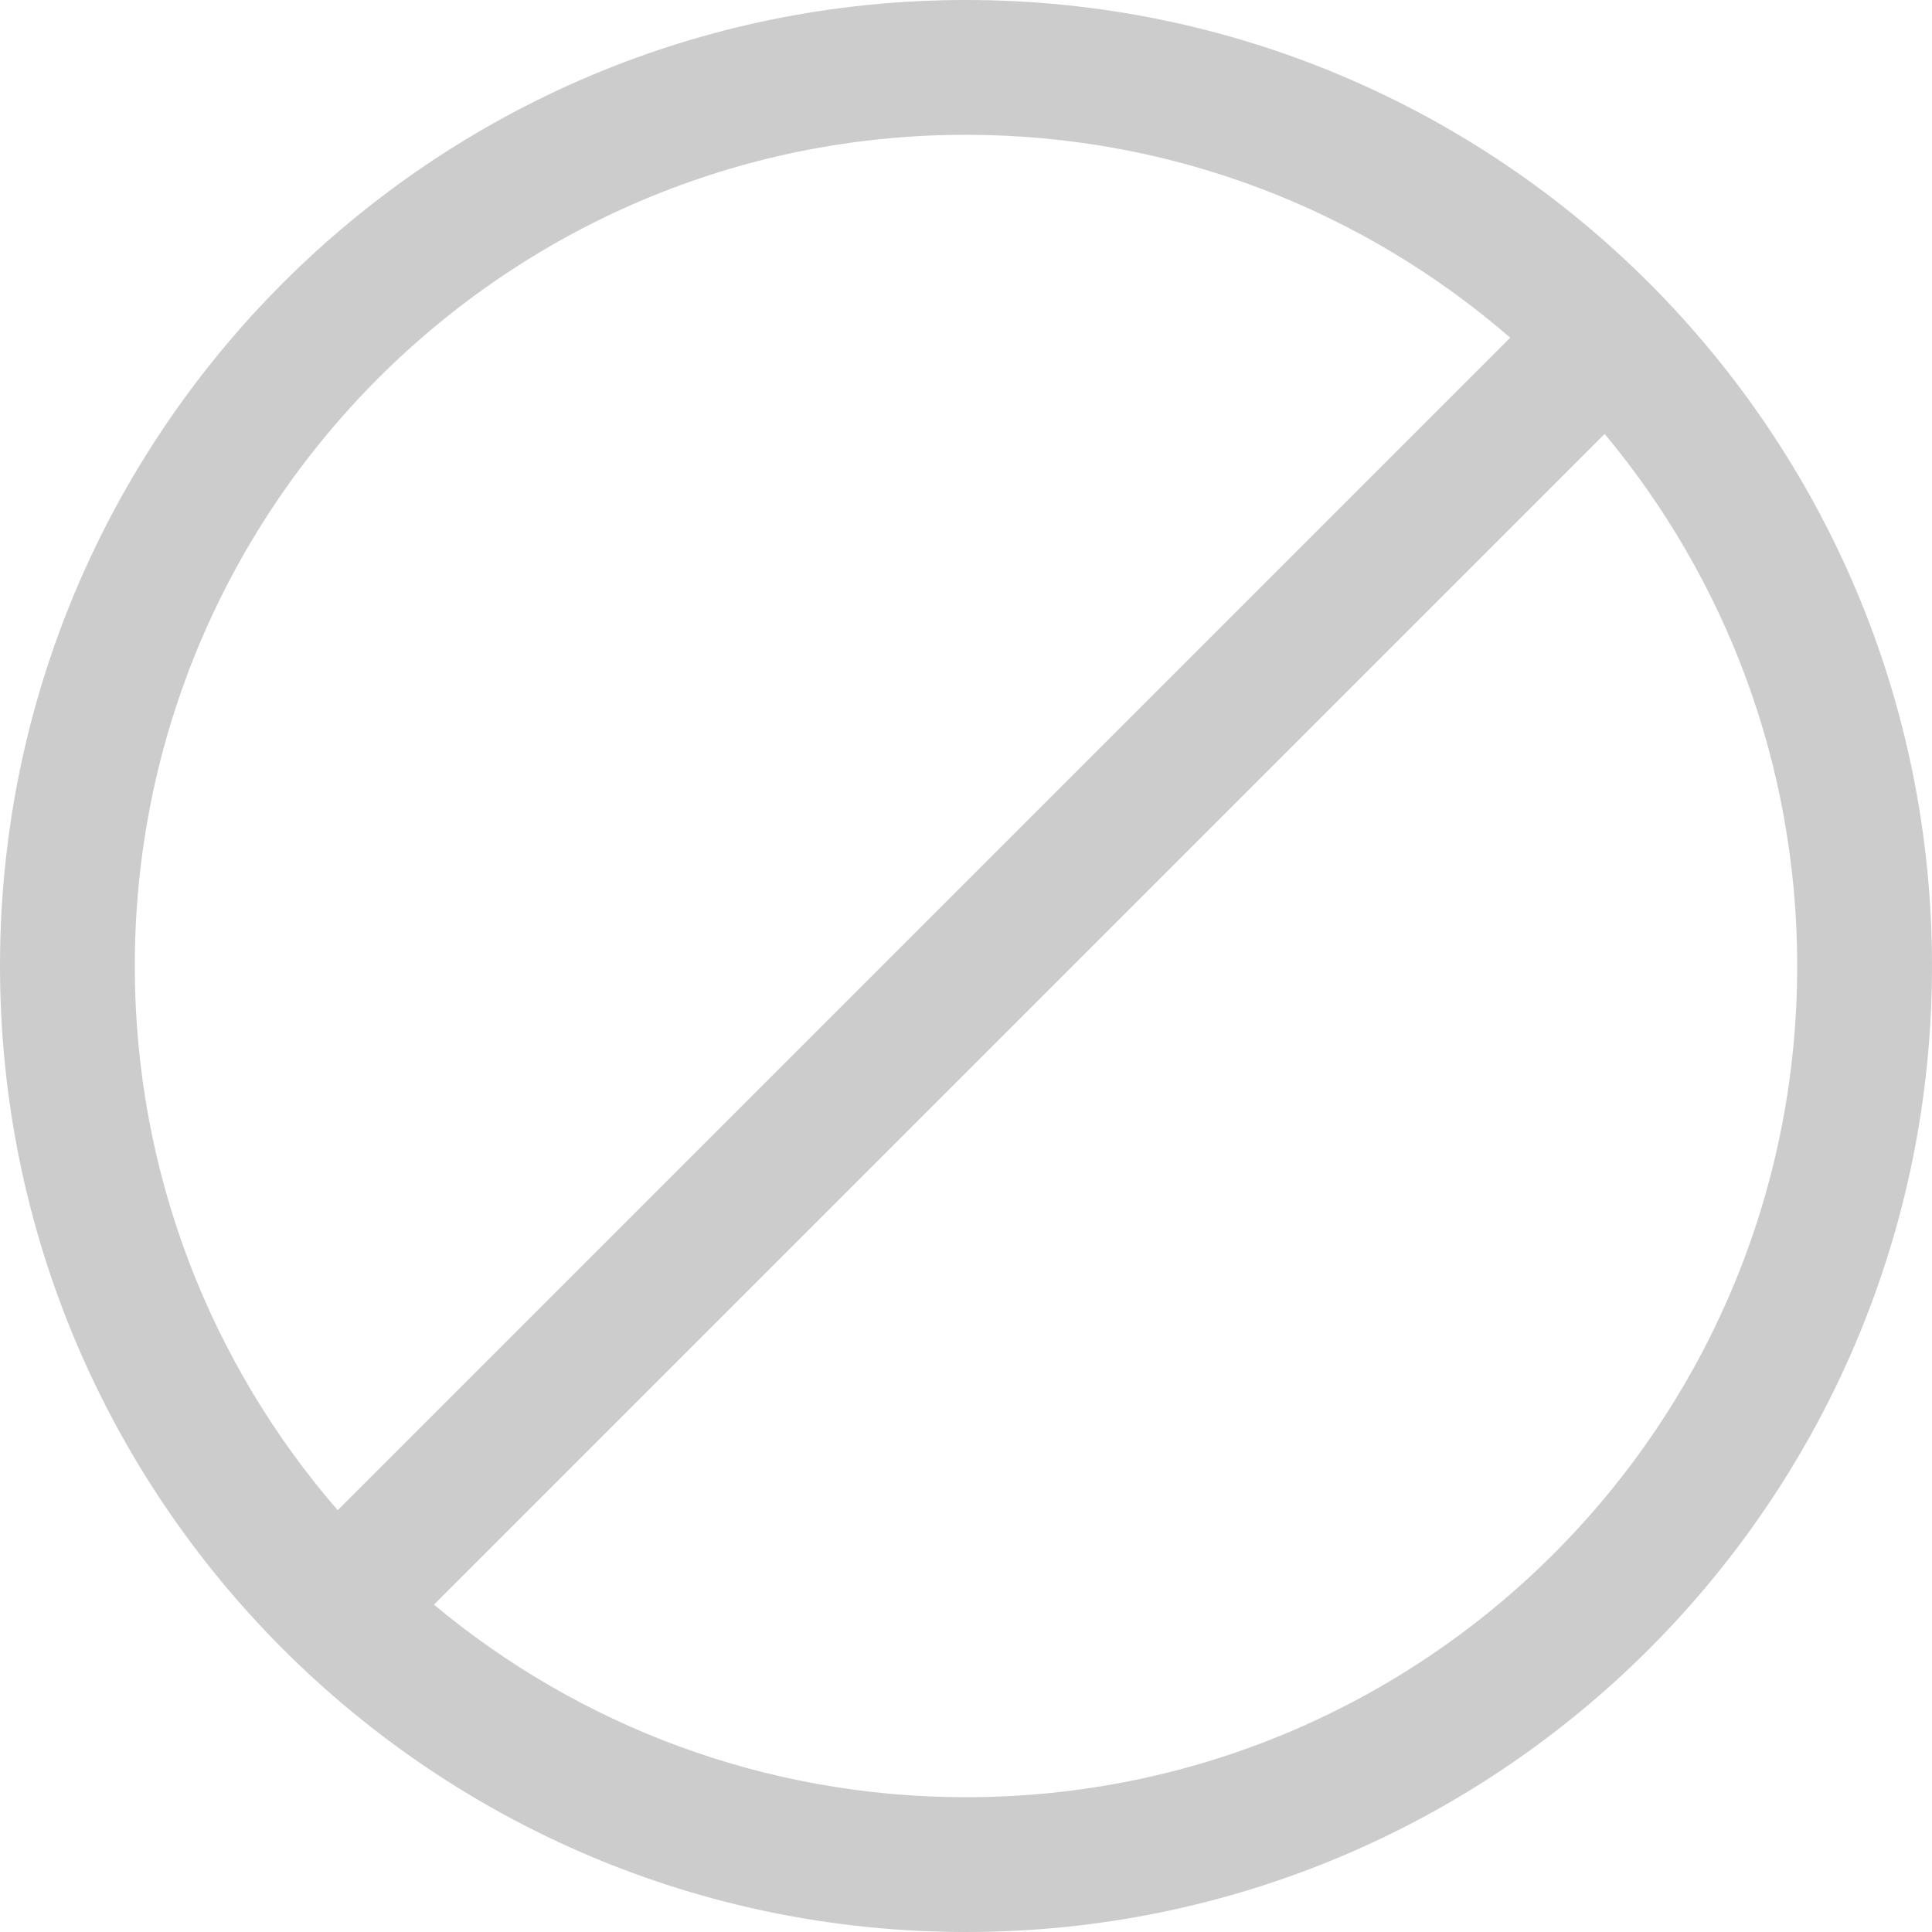
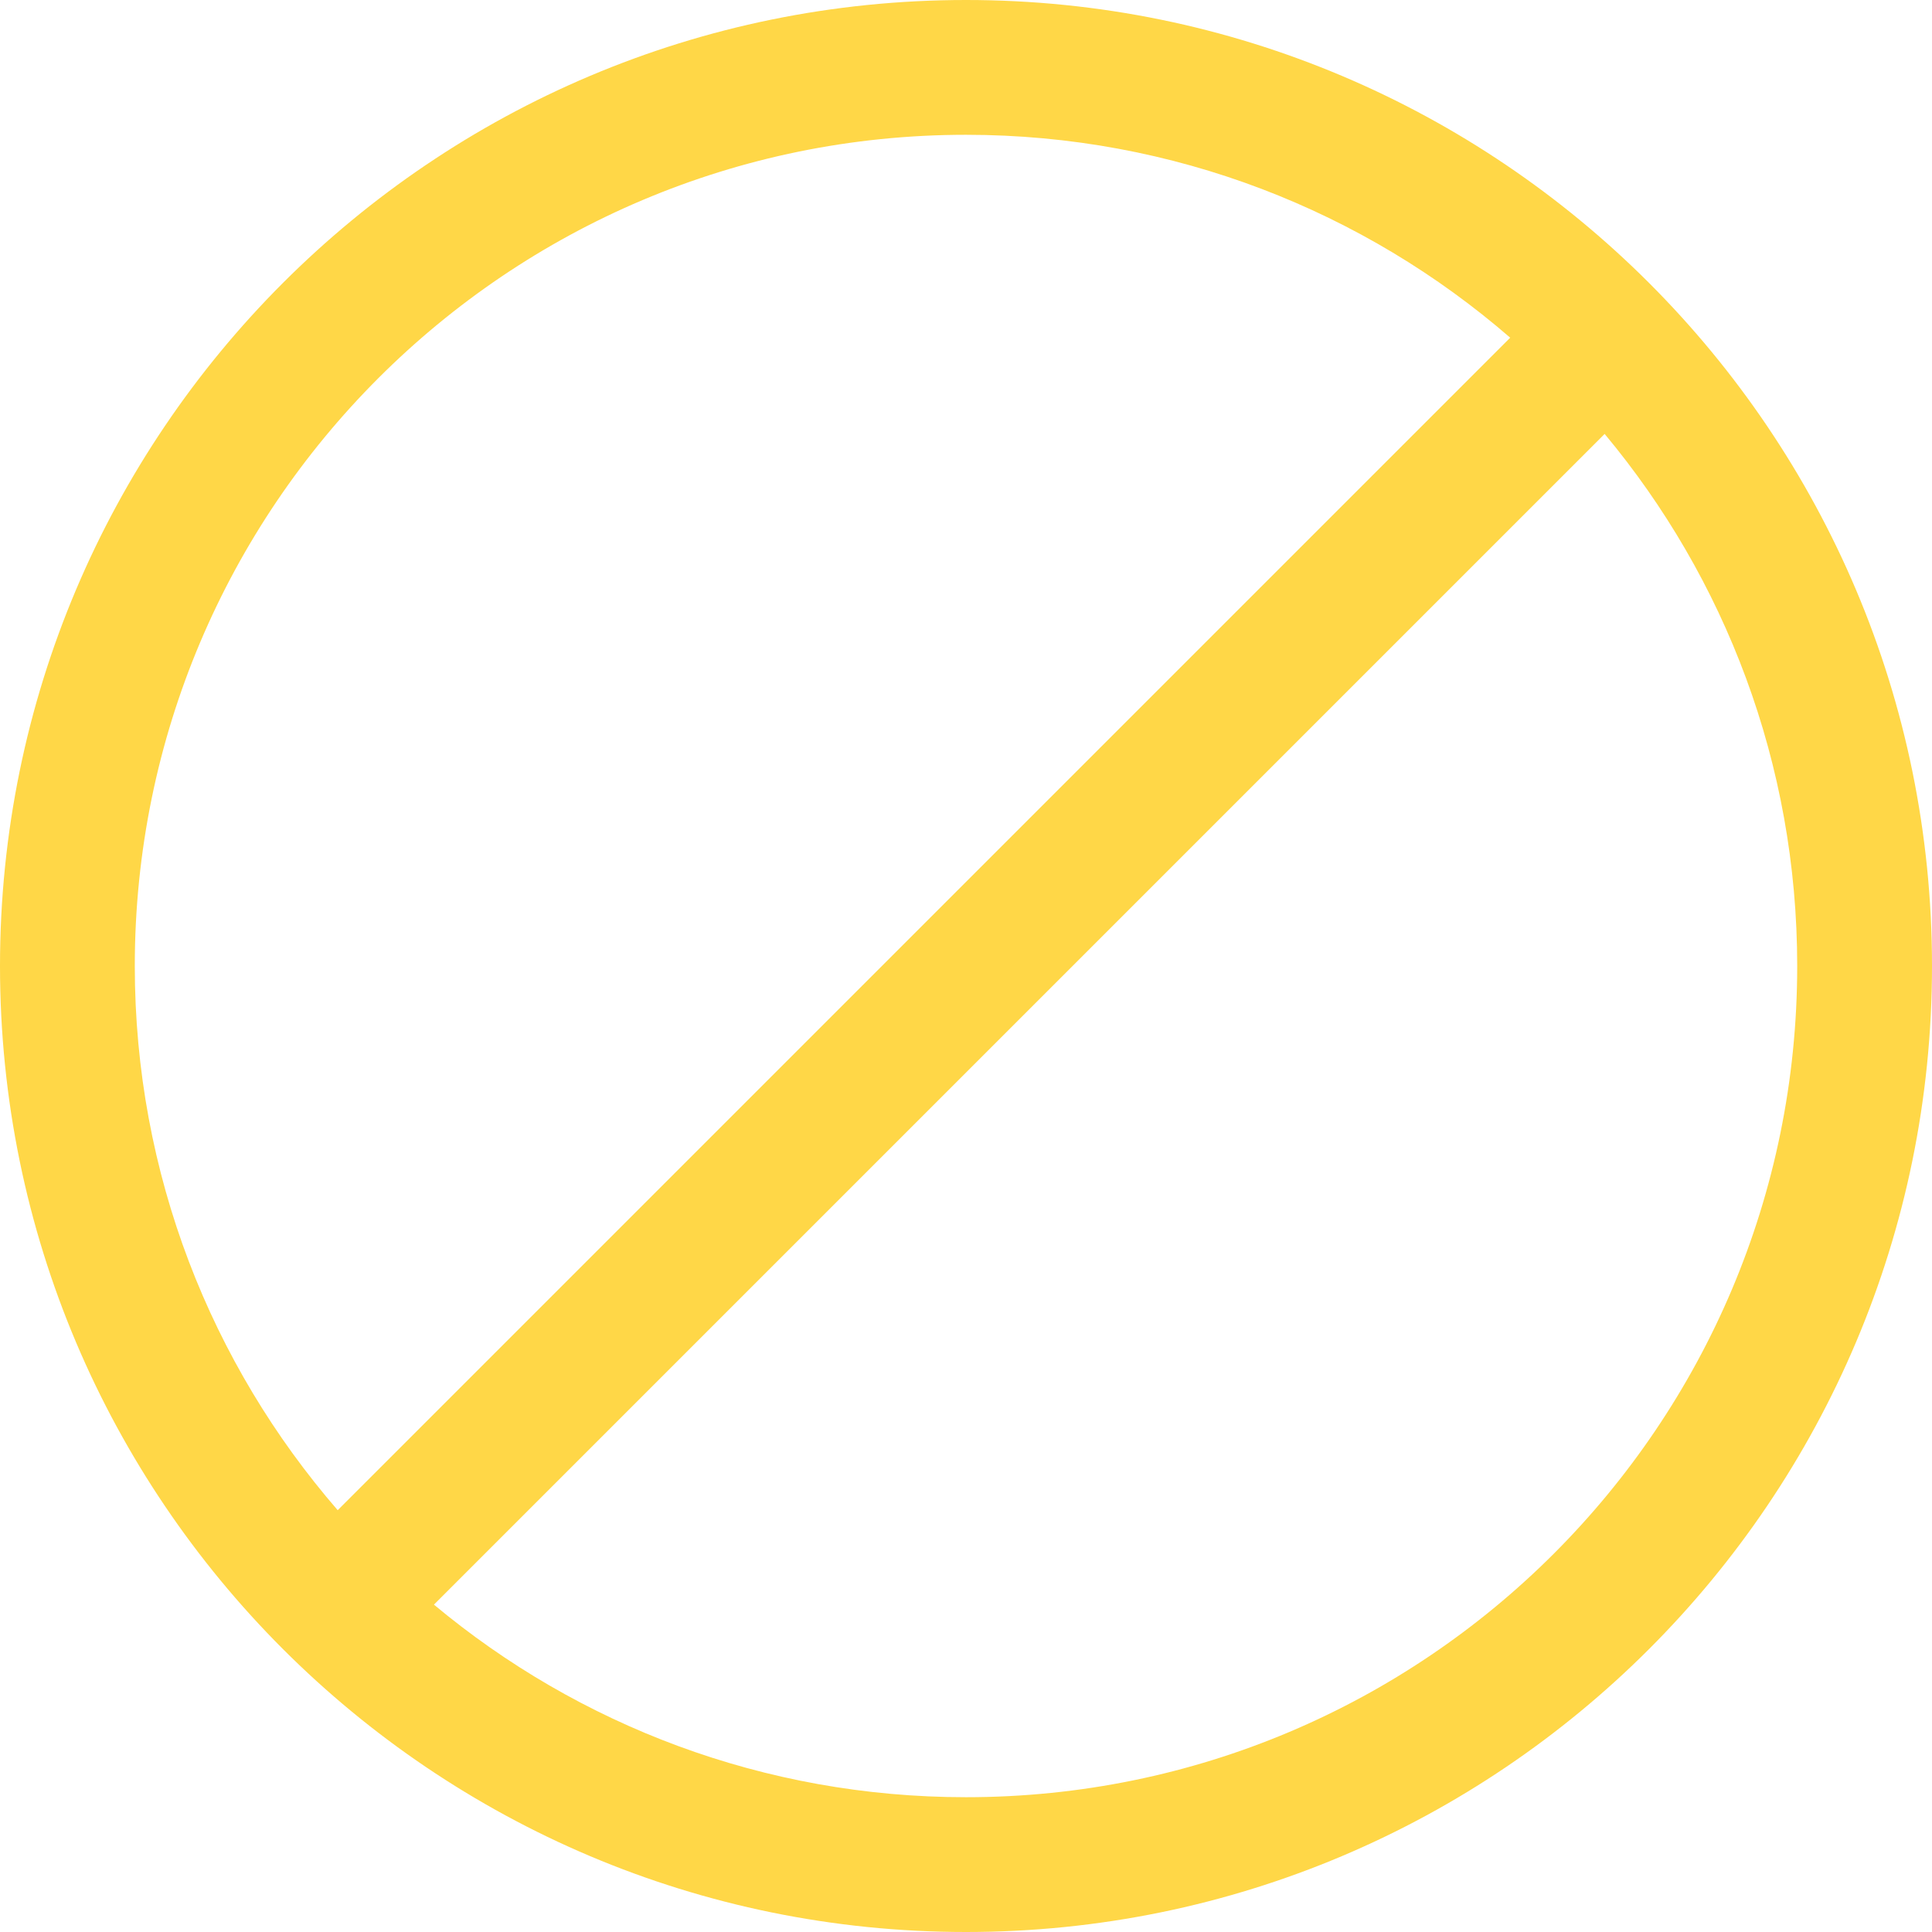
<svg xmlns="http://www.w3.org/2000/svg" width="43" height="43" viewBox="0 0 43 43" fill="none">
-   <path fill-rule="evenodd" clip-rule="evenodd" d="M3 21.5C3 11.283 11.283 3 21.5 3C26.132 3 30.367 4.703 33.612 7.516L7.516 33.612C4.703 30.367 3 26.132 3 21.5ZM9.658 35.714C12.866 38.39 16.995 40 21.5 40C31.717 40 40 31.717 40 21.5C40 16.995 38.39 12.866 35.714 9.658L9.658 35.714ZM21.5 0C9.626 0 0 9.626 0 21.5C0 33.374 9.626 43 21.5 43C33.374 43 43 33.374 43 21.5C43 9.626 33.374 0 21.5 0Z" fill="#CCCCCC" />
+   <path fill-rule="evenodd" clip-rule="evenodd" d="M3 21.5C3 11.283 11.283 3 21.5 3C26.132 3 30.367 4.703 33.612 7.516L7.516 33.612C4.703 30.367 3 26.132 3 21.5ZM9.658 35.714C12.866 38.39 16.995 40 21.5 40C31.717 40 40 31.717 40 21.5C40 16.995 38.39 12.866 35.714 9.658L9.658 35.714ZM21.5 0C9.626 0 0 9.626 0 21.5C0 33.374 9.626 43 21.5 43C33.374 43 43 33.374 43 21.5C43 9.626 33.374 0 21.5 0Z" fill="#FFD747" />
</svg>
